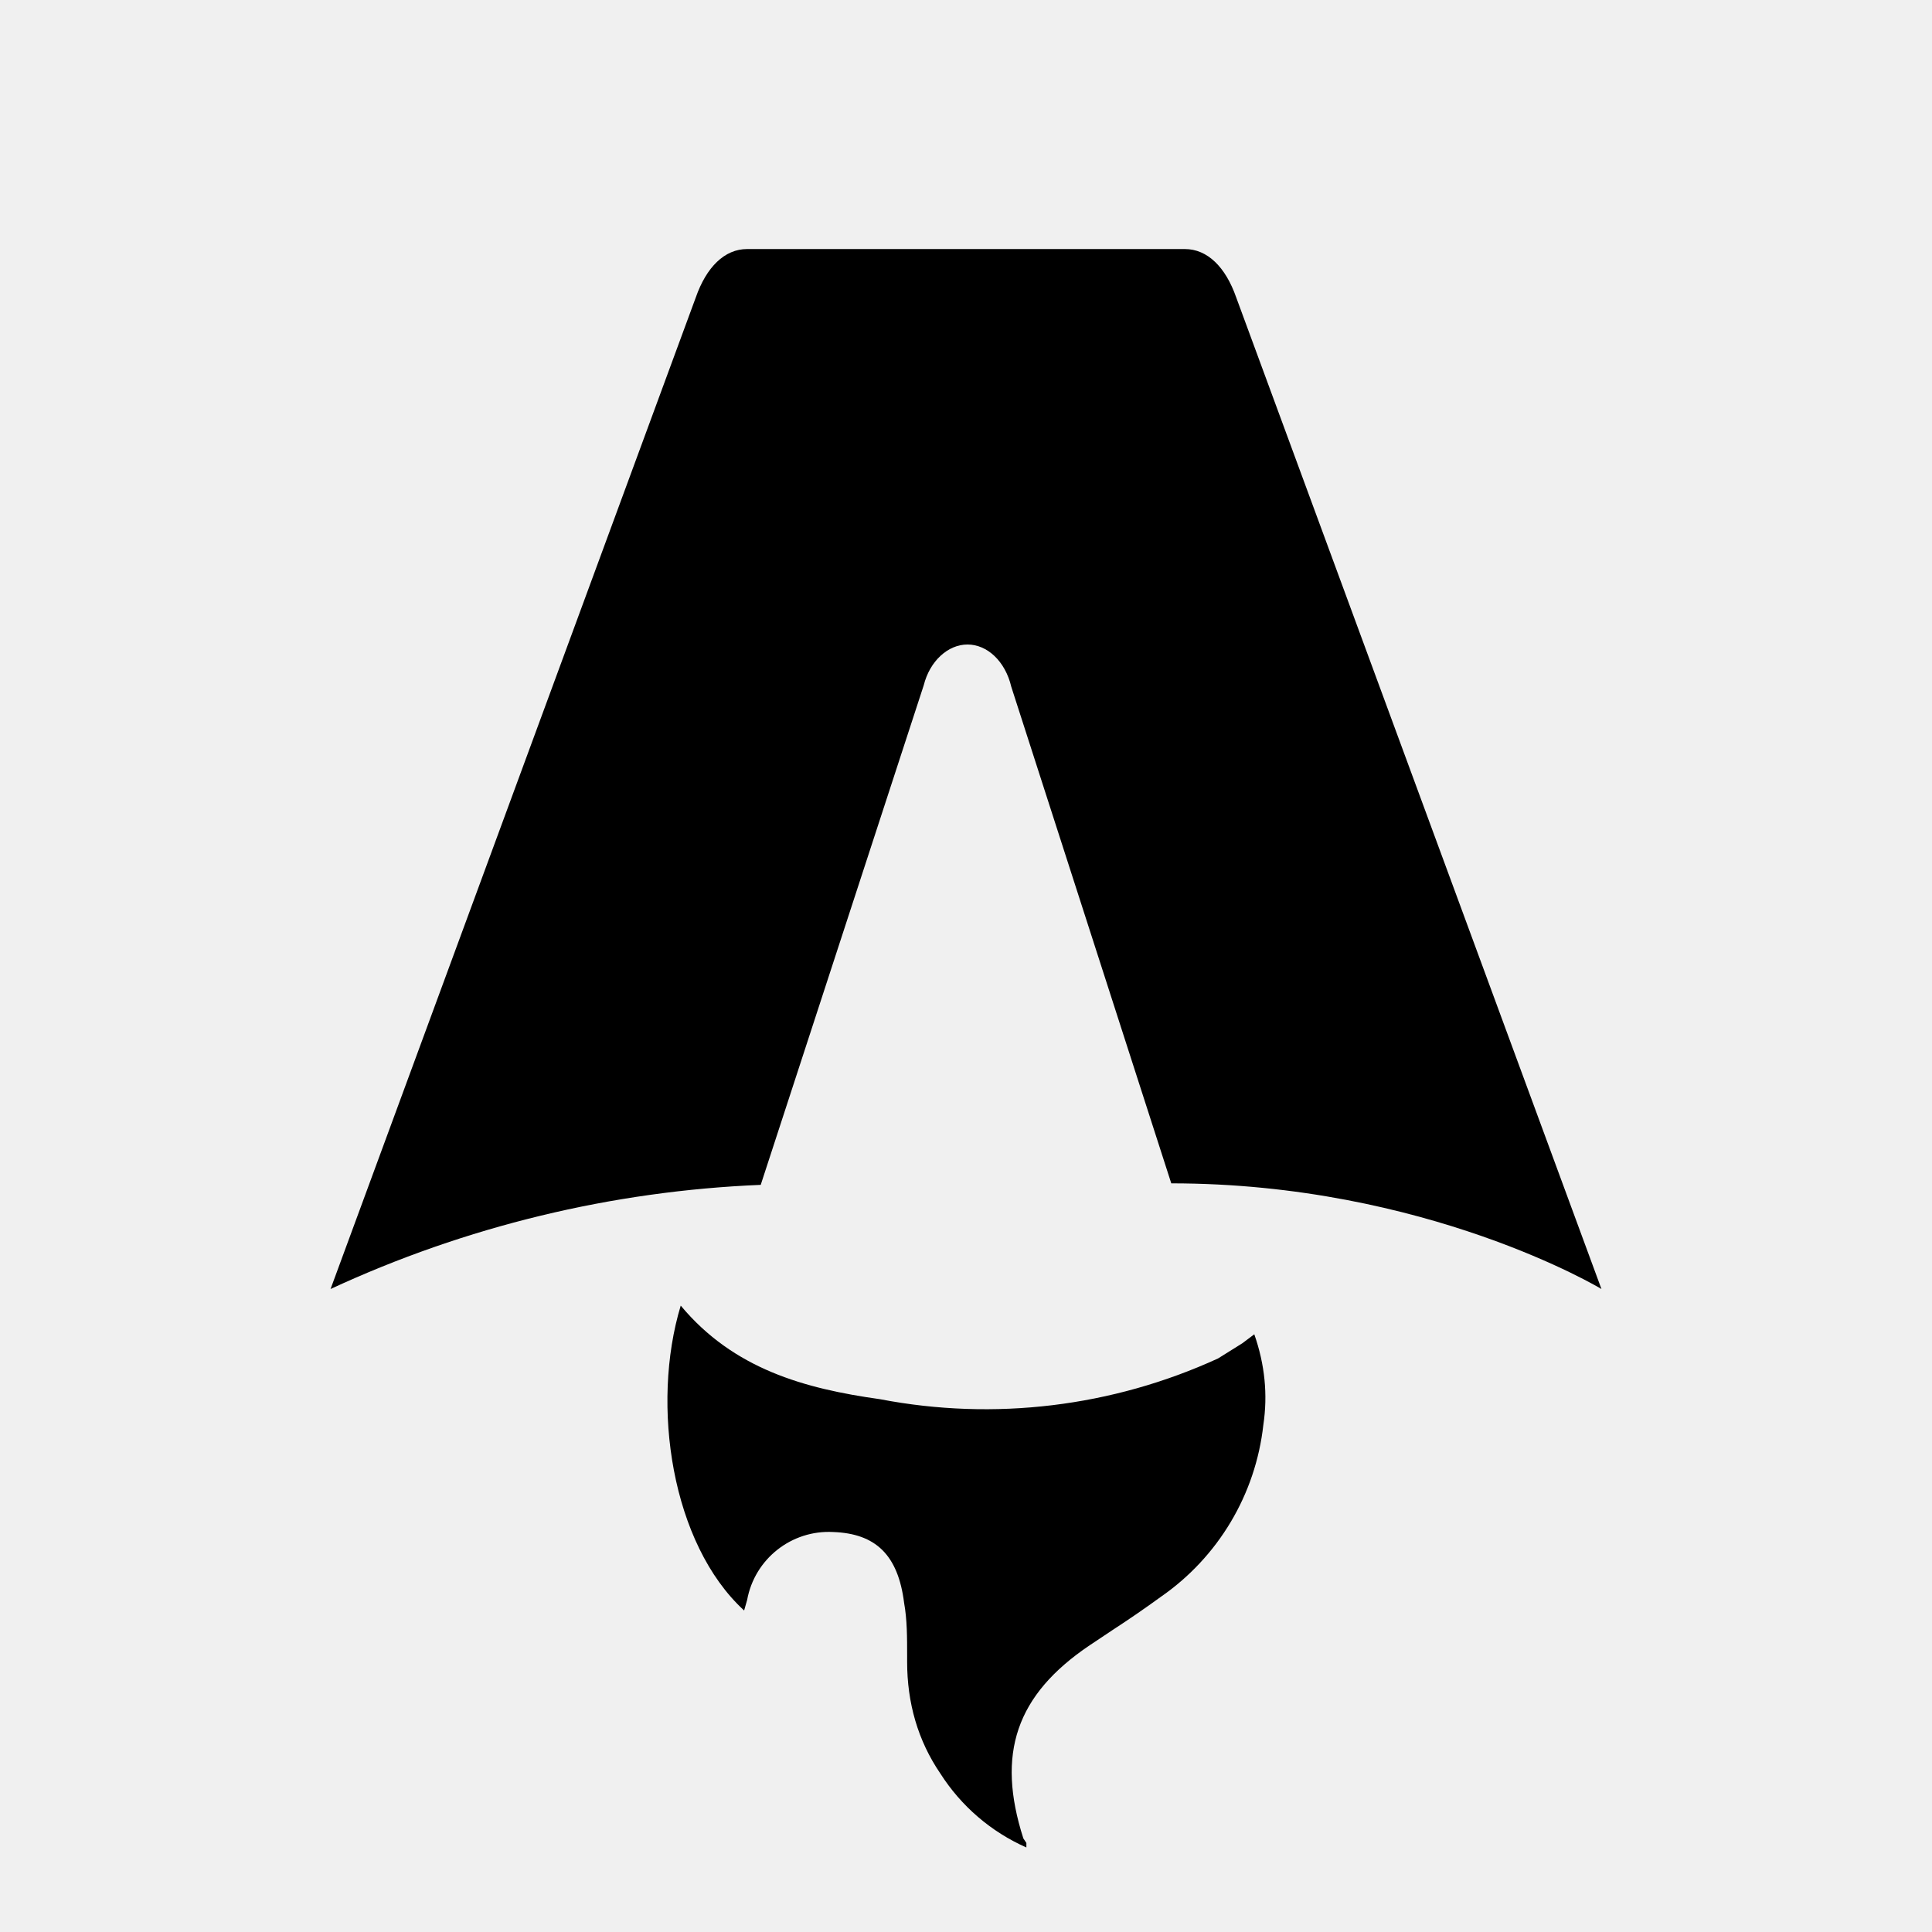
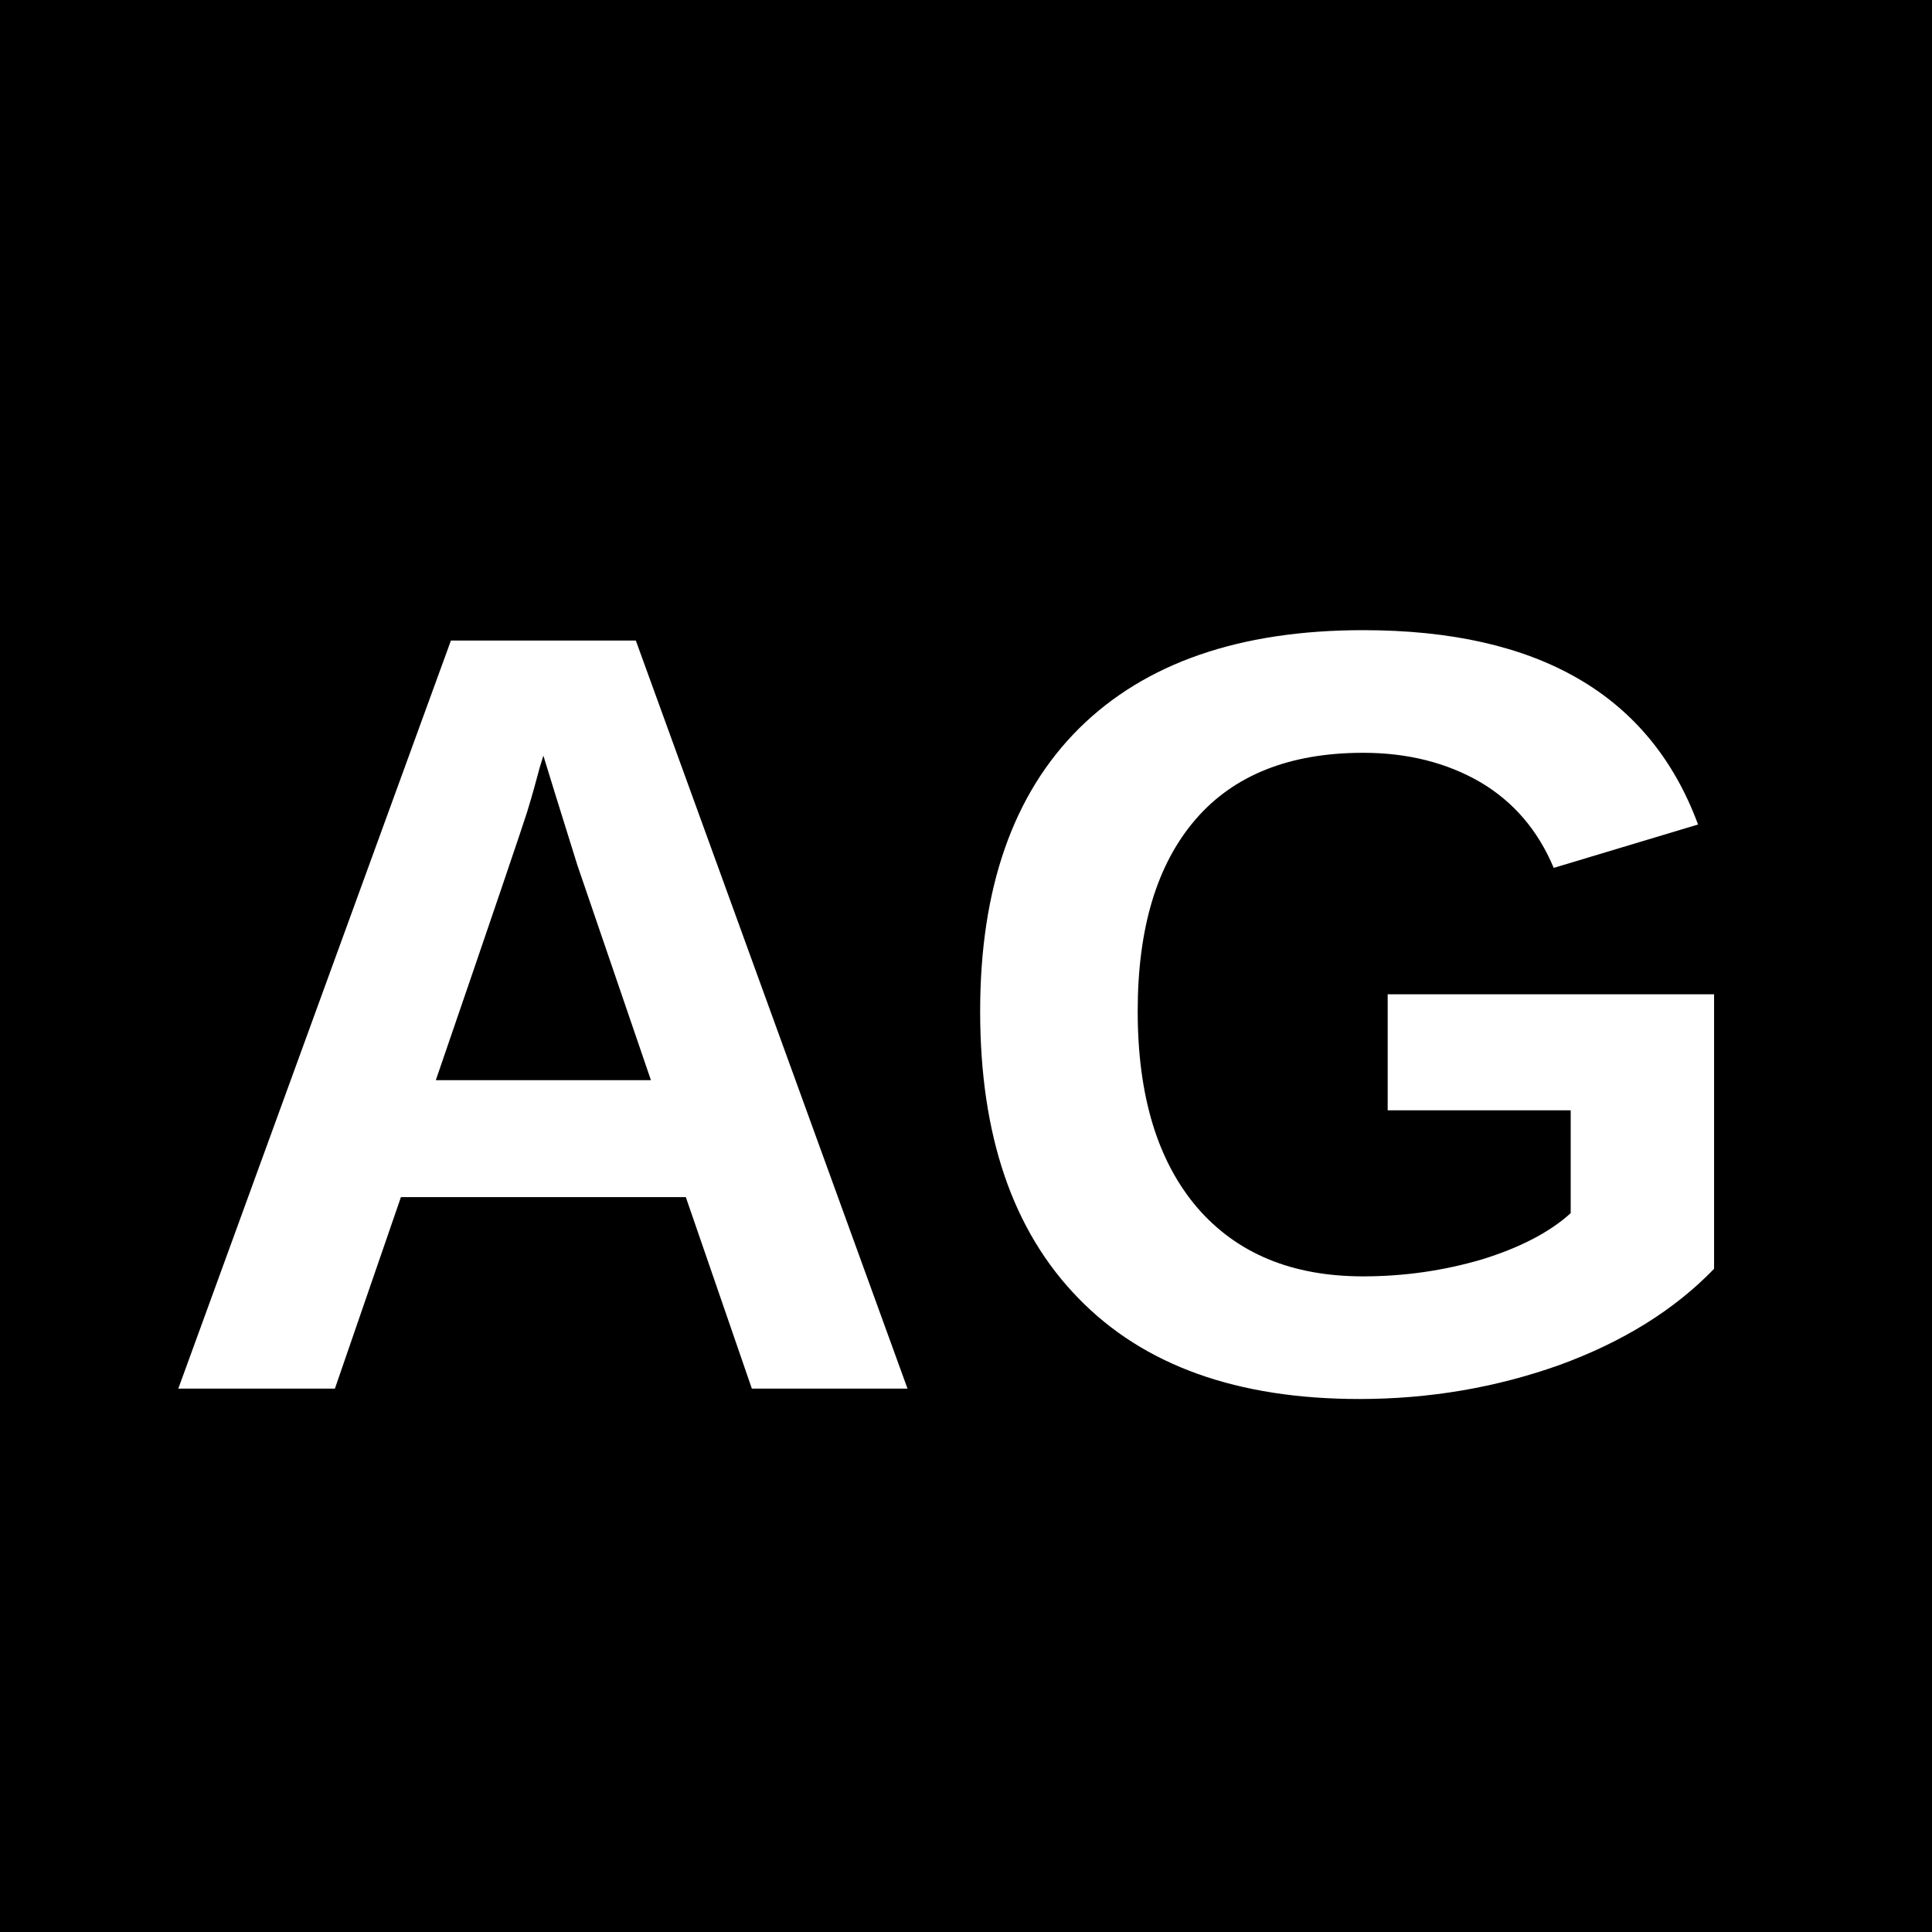
- <svg xmlns="http://www.w3.org/2000/svg" fill="none" viewBox="0 0 128 128">
-   <path d="M50.4 78.5a75.1 75.1 0 0 0-28.5 6.9l24.2-65.7c.7-2 1.9-3.2 3.4-3.2h29c1.5 0 2.7 1.2 3.4 3.2l24.2 65.7s-11.6-7-28.5-7L67 45.5c-.4-1.7-1.6-2.8-2.9-2.8-1.3 0-2.5 1.1-2.9 2.7L50.4 78.5Zm-1.1 28.2Zm-4.2-20.2c-2 6.6-.6 15.8 4.2 20.2a17.5 17.5 0 0 1 .2-.7 5.5 5.5 0 0 1 5.7-4.5c2.8.1 4.3 1.5 4.7 4.7.2 1.1.2 2.3.2 3.5v.4c0 2.7.7 5.2 2.2 7.4a13 13 0 0 0 5.7 4.9v-.3l-.2-.3c-1.8-5.6-.5-9.5 4.4-12.8l1.5-1a73 73 0 0 0 3.2-2.2 16 16 0 0 0 6.8-11.4c.3-2 .1-4-.6-6l-.8.6-1.6 1a37 37 0 0 1-22.4 2.7c-5-.7-9.7-2-13.2-6.2Z" />
-   <style>
-         path { fill: #000; }
-         @media (prefers-color-scheme: dark) {
-             path { fill: #FFF; }
-         }
-     </style>
+ <svg xmlns="http://www.w3.org/2000/svg" viewBox="0 0 32 32">
+   <rect width="32" height="32" fill="#000" />
+   <text x="16" y="23" font-family="Arial, Helvetica, sans-serif" font-weight="bold" font-size="18" fill="#fff" text-anchor="middle">AG</text>
</svg>
